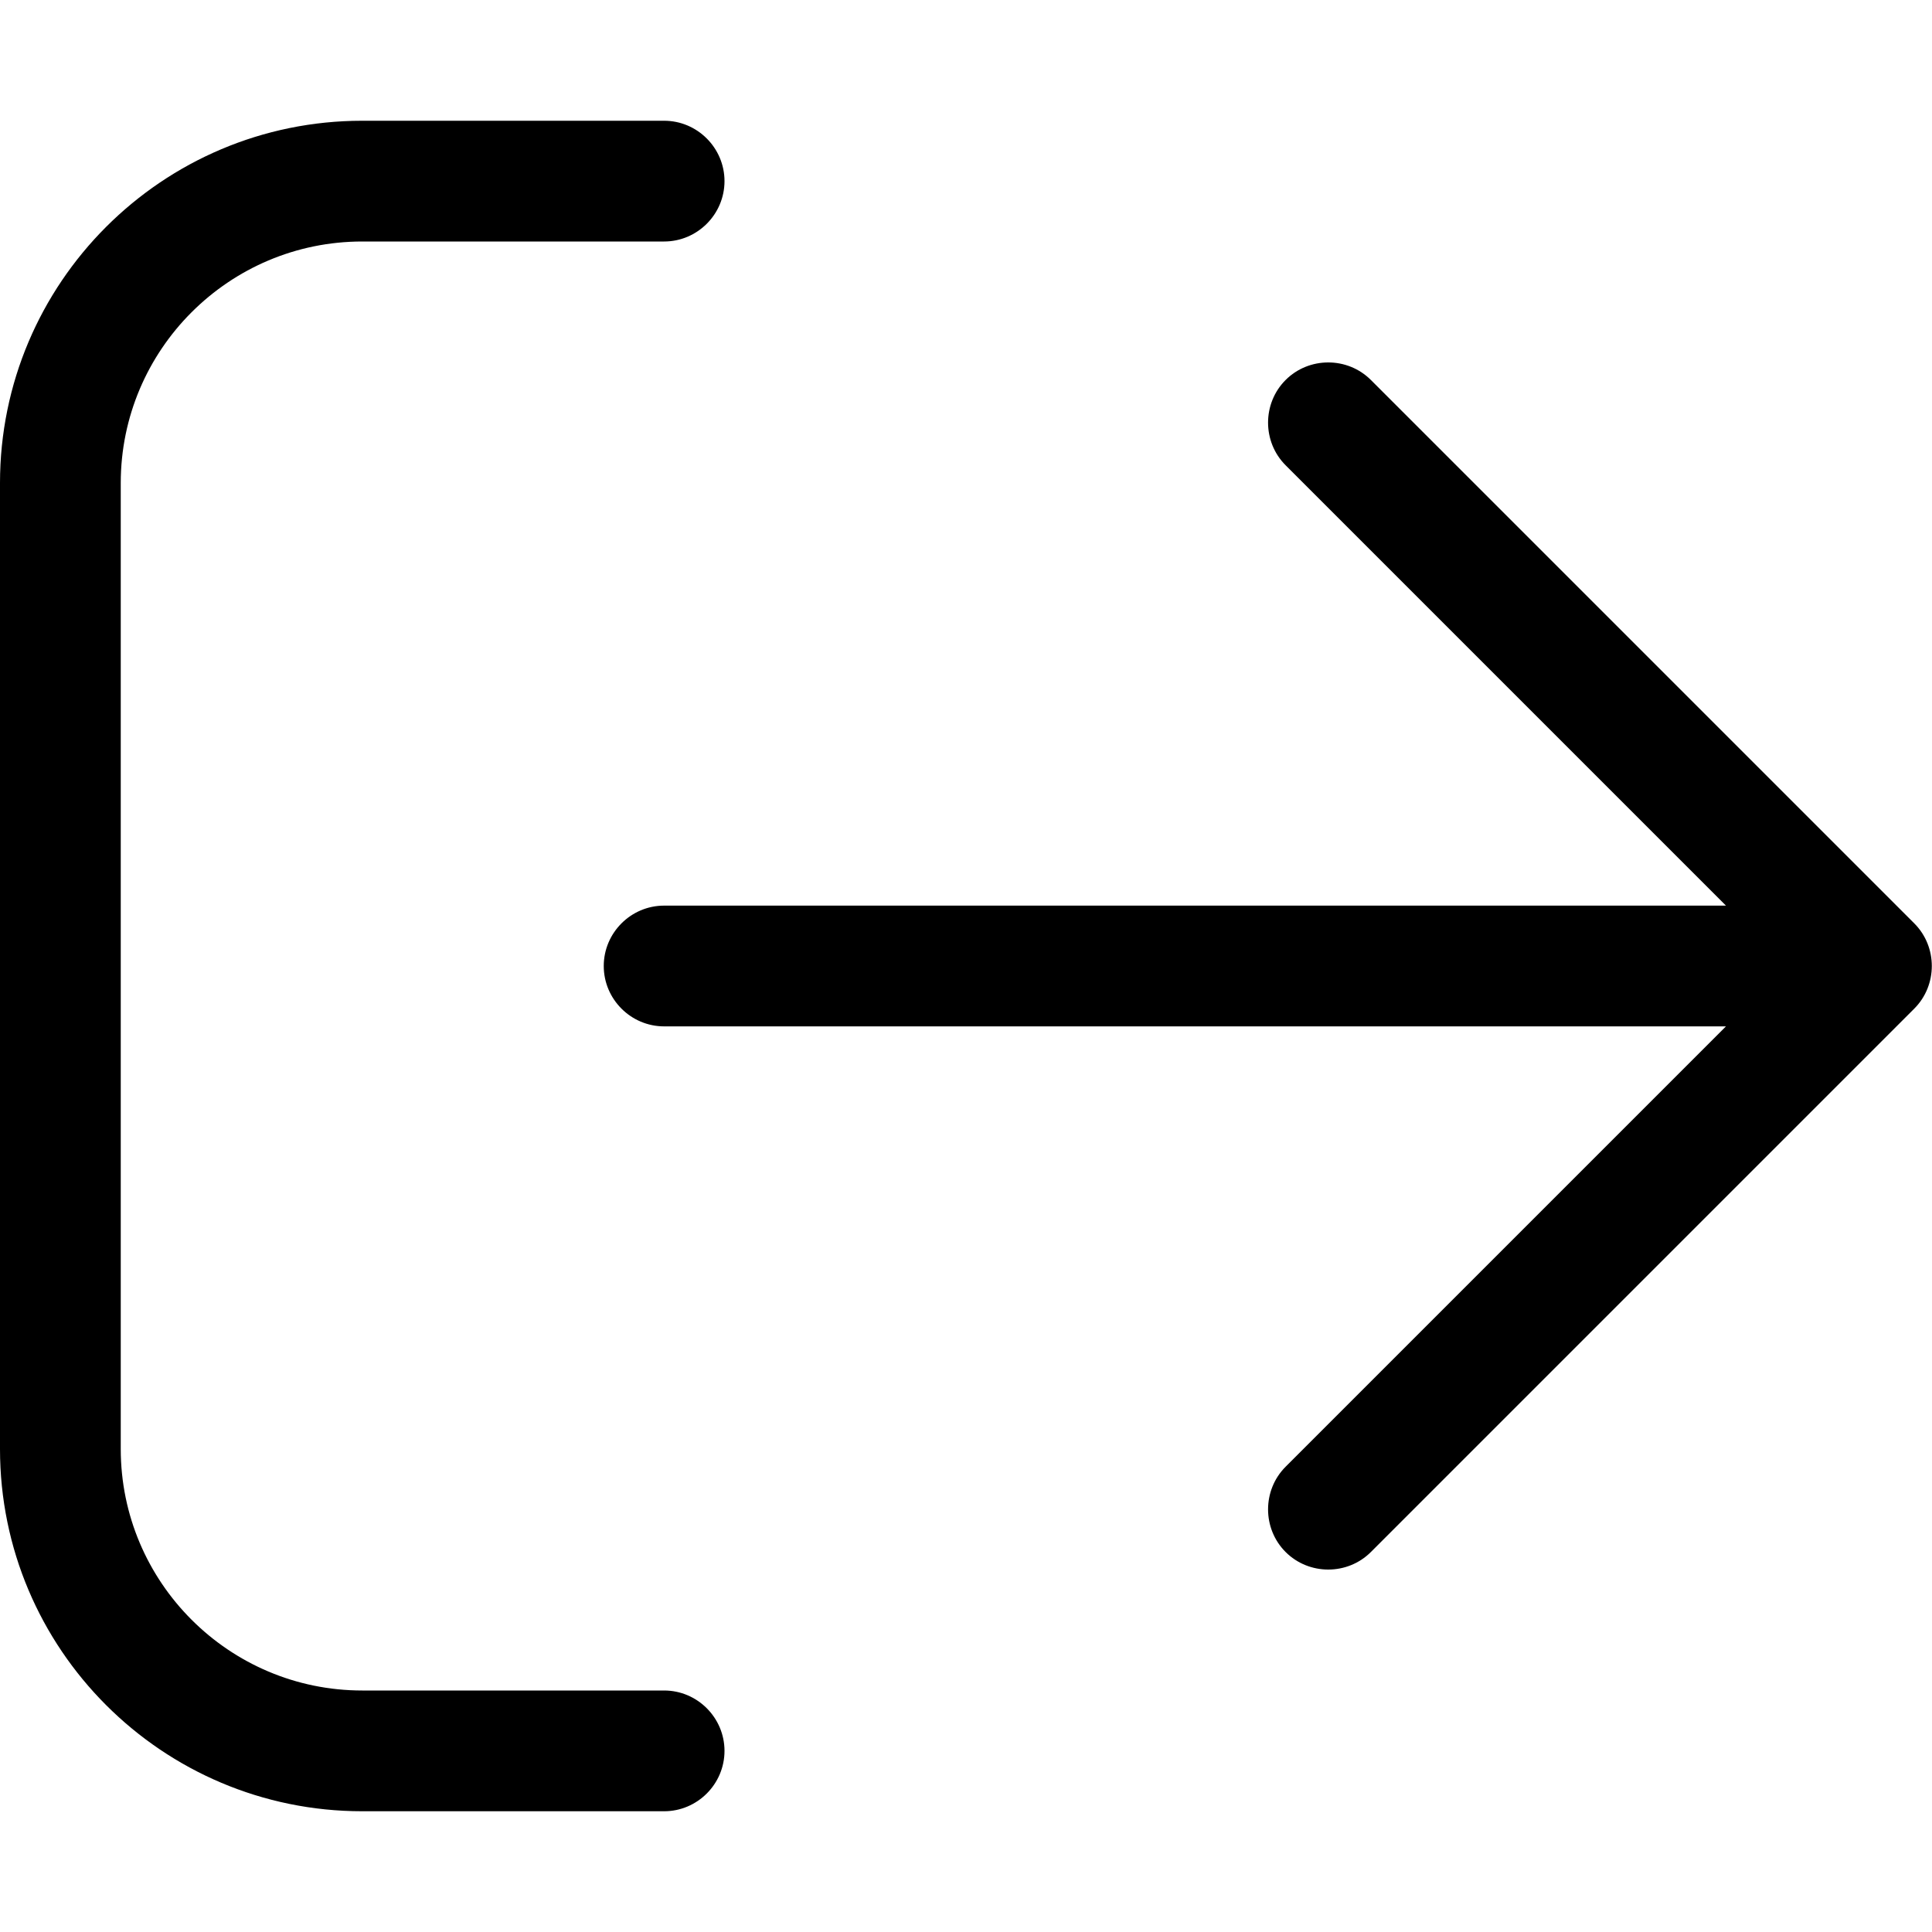
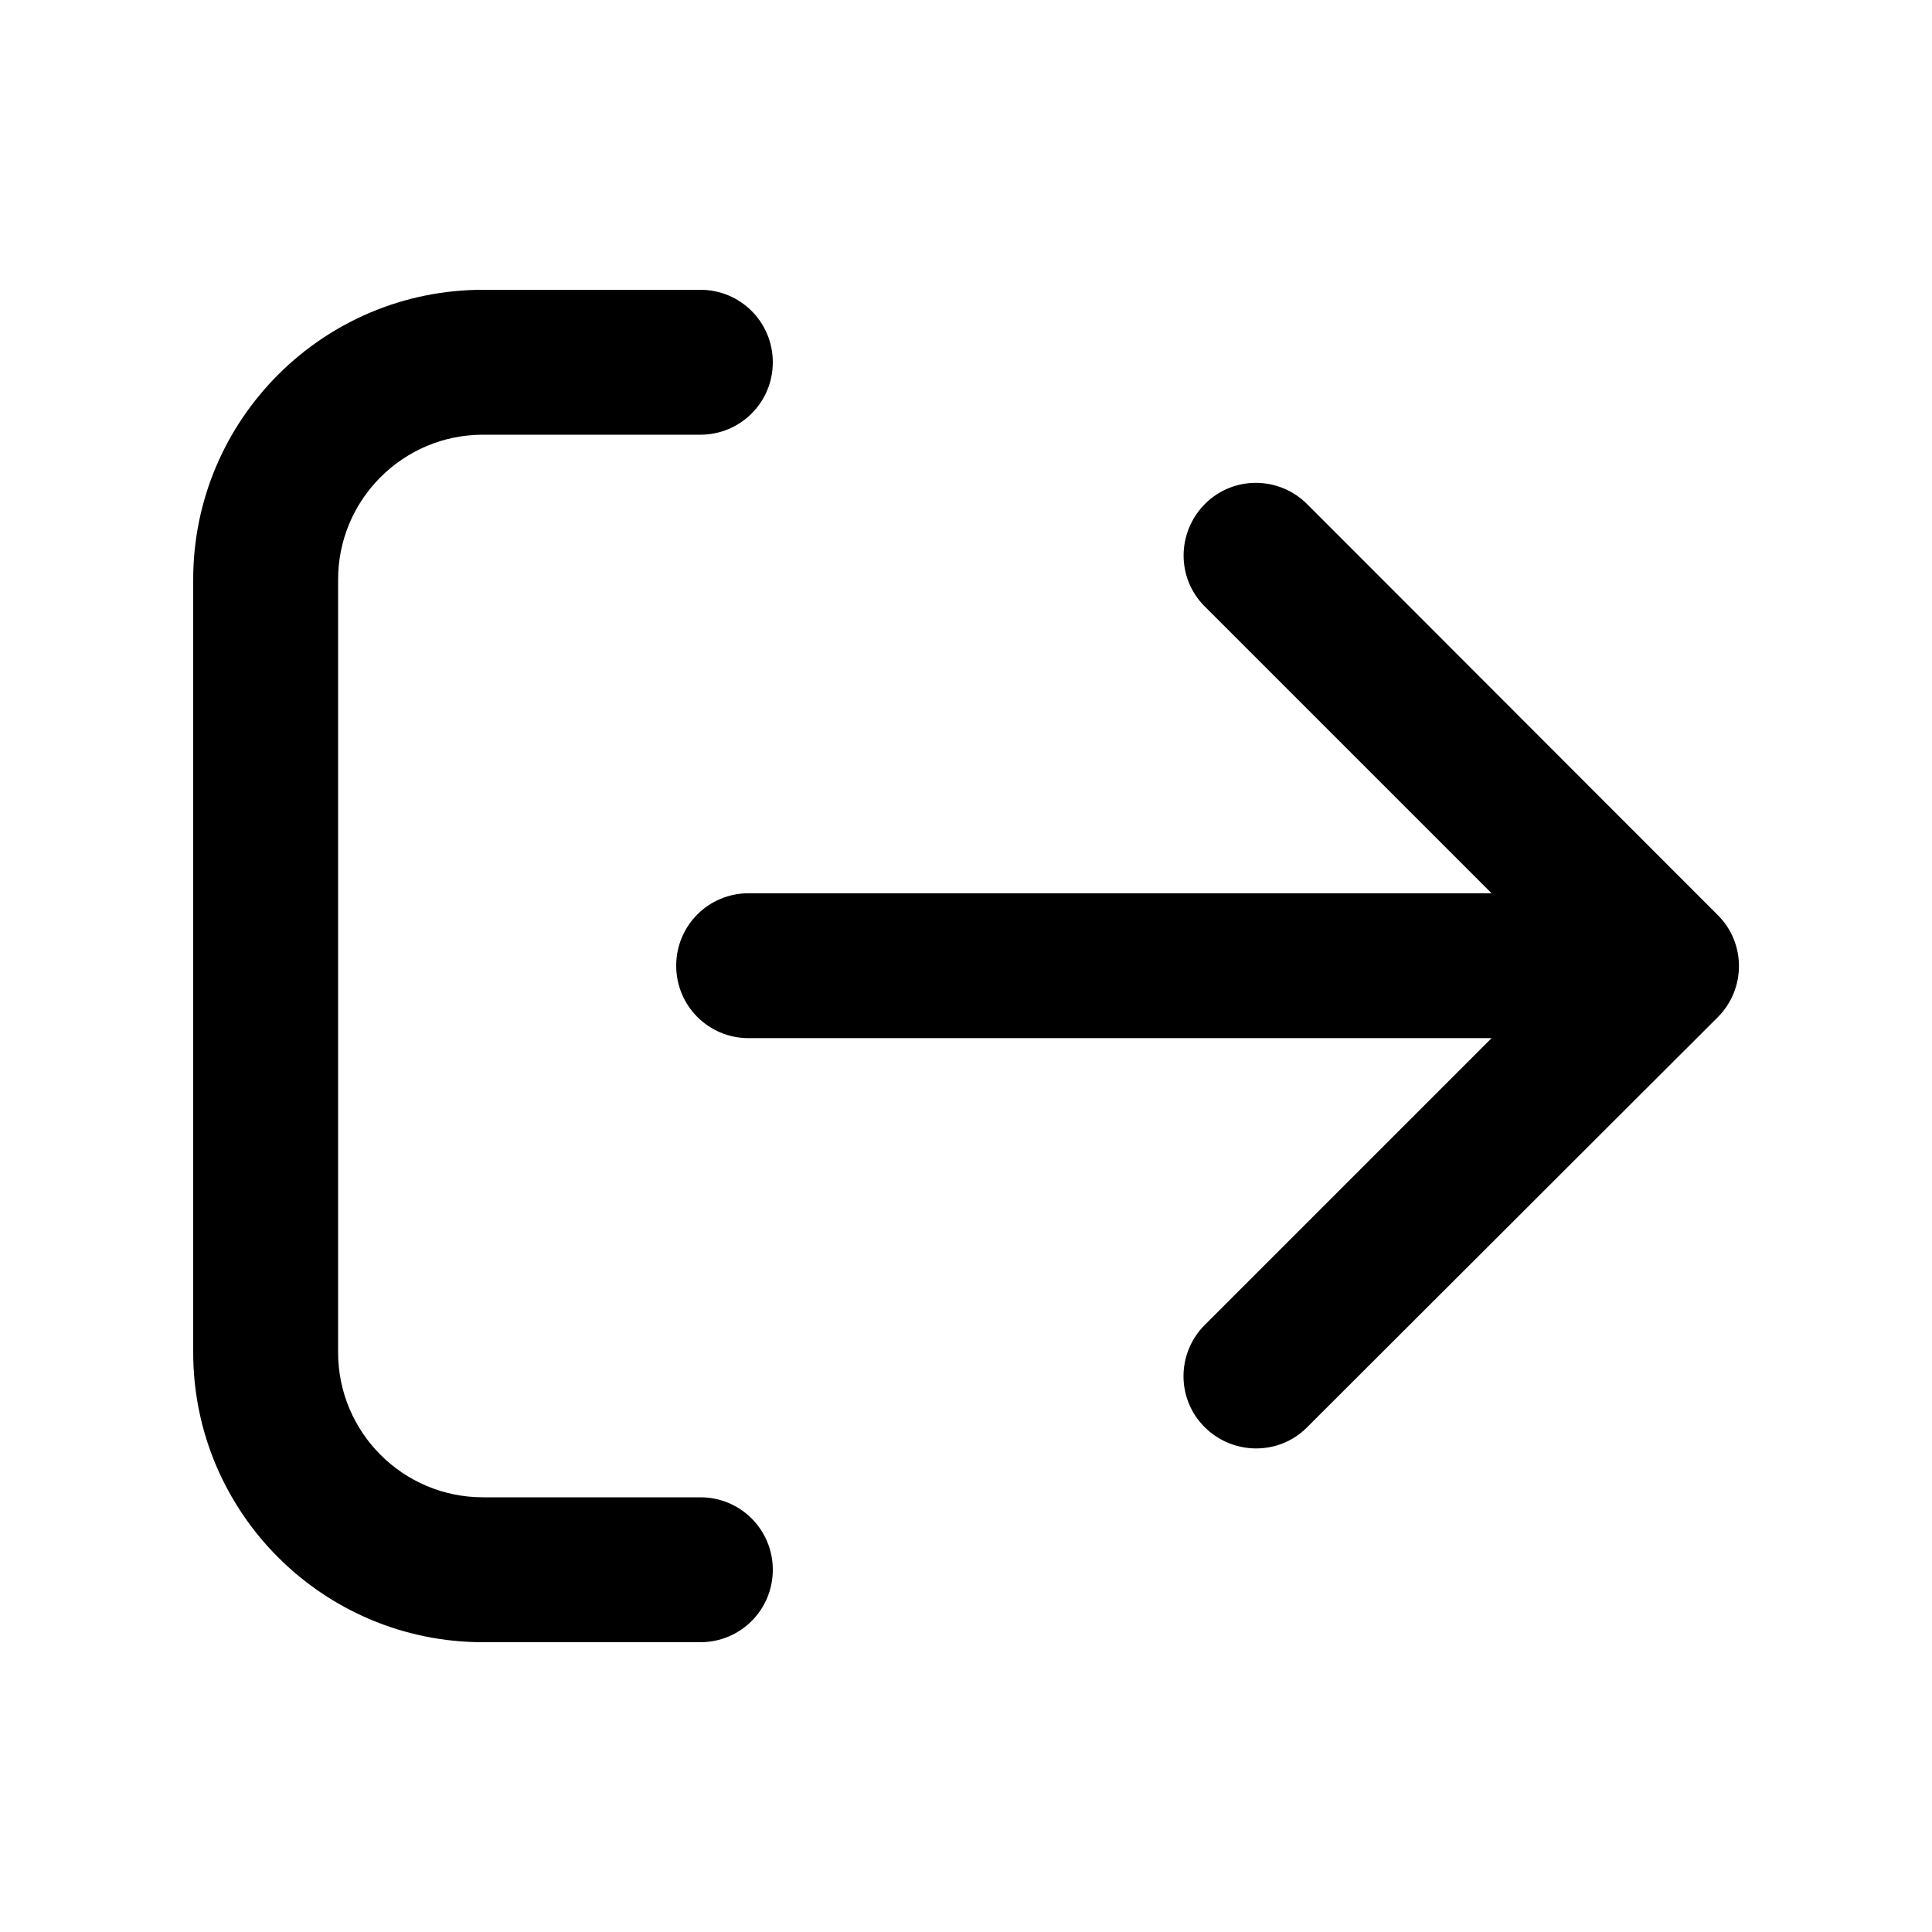
- <svg xmlns="http://www.w3.org/2000/svg" viewBox="0 0 512 512">
-   <path fill="currentColor" d="M176 64c8.8 0 16-7.2 16-16s-7.2-16-16-16L96 32C43 32 0 75 0 128L0 384c0 53 43 96 96 96l80 0c8.8 0 16-7.2 16-16s-7.2-16-16-16l-80 0c-35.3 0-64-28.7-64-64l0-256c0-35.3 28.7-64 64-64l80 0zM507.3 267.3c6.2-6.2 6.2-16.4 0-22.6l-144-144c-6.2-6.2-16.4-6.2-22.6 0s-6.2 16.4 0 22.6L457.4 240 176 240c-8.8 0-16 7.2-16 16s7.2 16 16 16l281.4 0-116.7 116.7c-6.2 6.2-6.2 16.4 0 22.6s16.4 6.2 22.6 0l144-144z" />
+ <svg xmlns="http://www.w3.org/2000/svg" viewBox="0 0 640 640">
+   <path fill="currentColor" d="M232 144C245.3 144 256 133.3 256 120C256 106.7 245.3 96 232 96L160 96C107 96 64 139 64 192L64 448C64 501 107 544 160 544L232 544C245.3 544 256 533.3 256 520C256 506.7 245.3 496 232 496L160 496C133.5 496 112 474.5 112 448L112 192C112 165.5 133.5 144 160 144L232 144zM569 337C578.4 327.6 578.4 312.4 569 303.1L433 167C423.6 157.6 408.4 157.6 399.1 167C389.8 176.4 389.7 191.6 399.1 200.9L494.1 295.9L248 295.9C234.7 295.9 224 306.6 224 319.9C224 333.2 234.7 343.9 248 343.9L494.1 343.9L399.1 438.9C389.7 448.3 389.7 463.5 399.1 472.8C408.5 482.1 423.7 482.2 433 472.8L569 337z" />
</svg>
